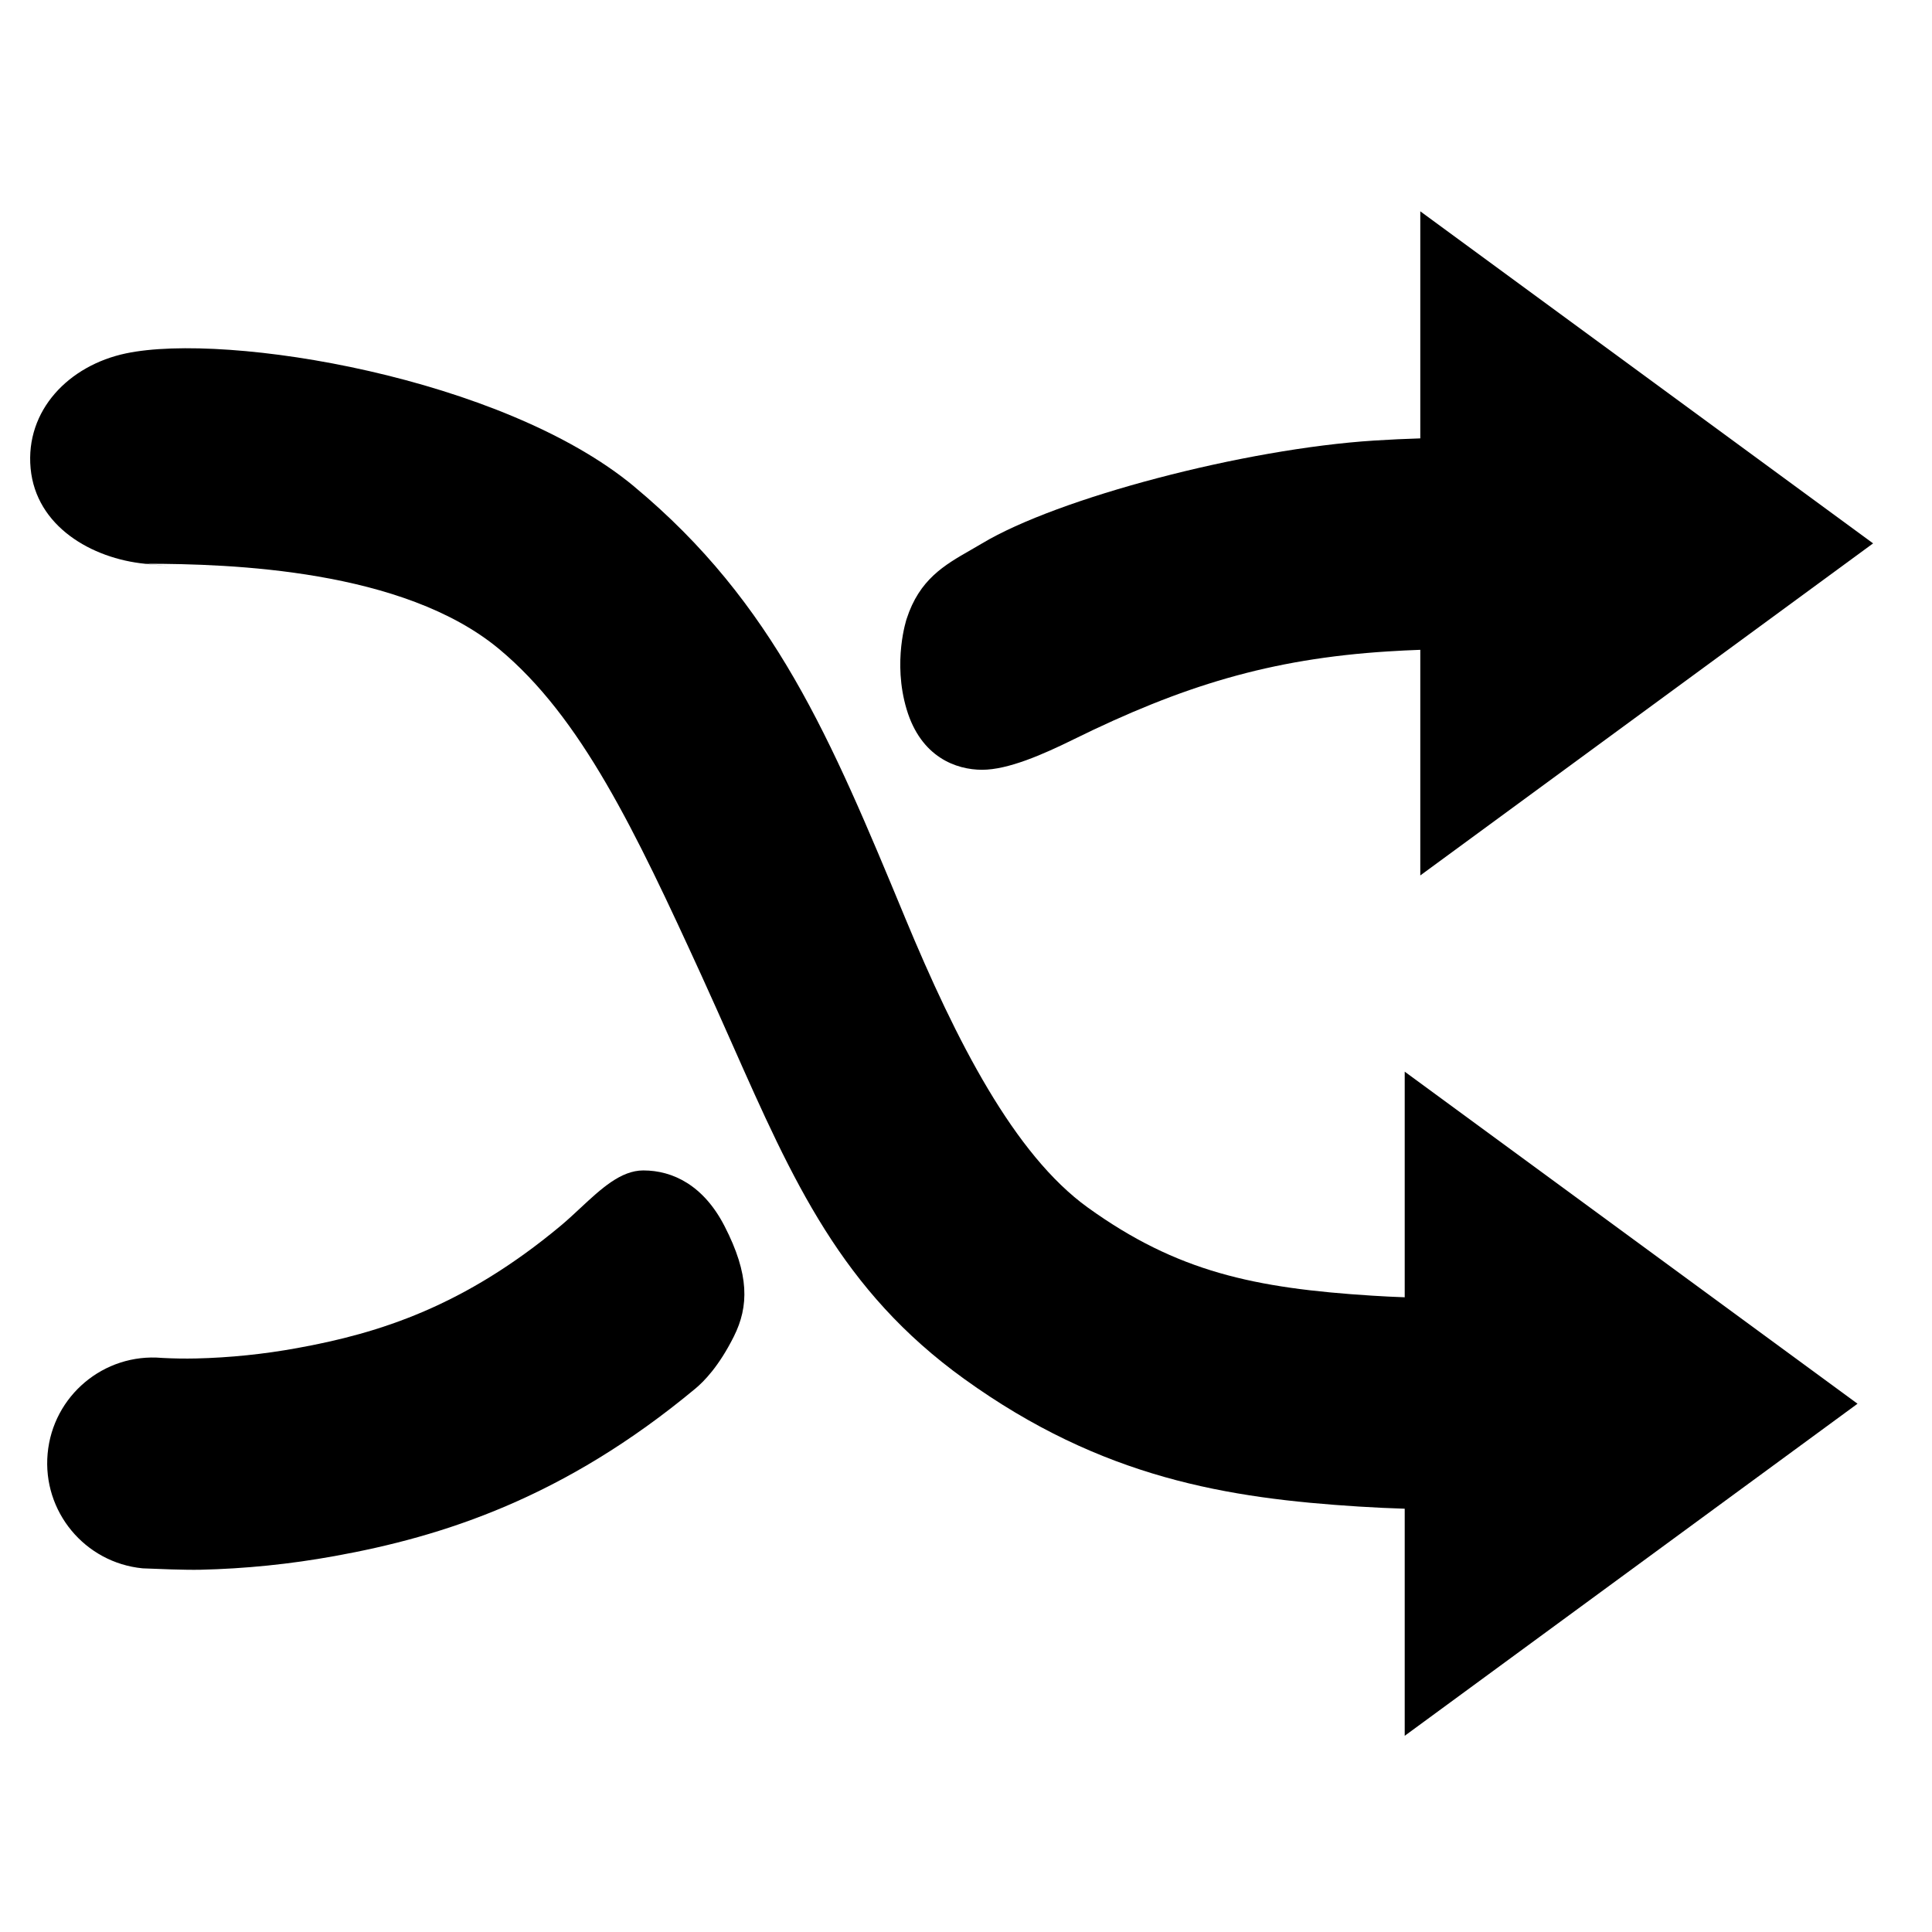
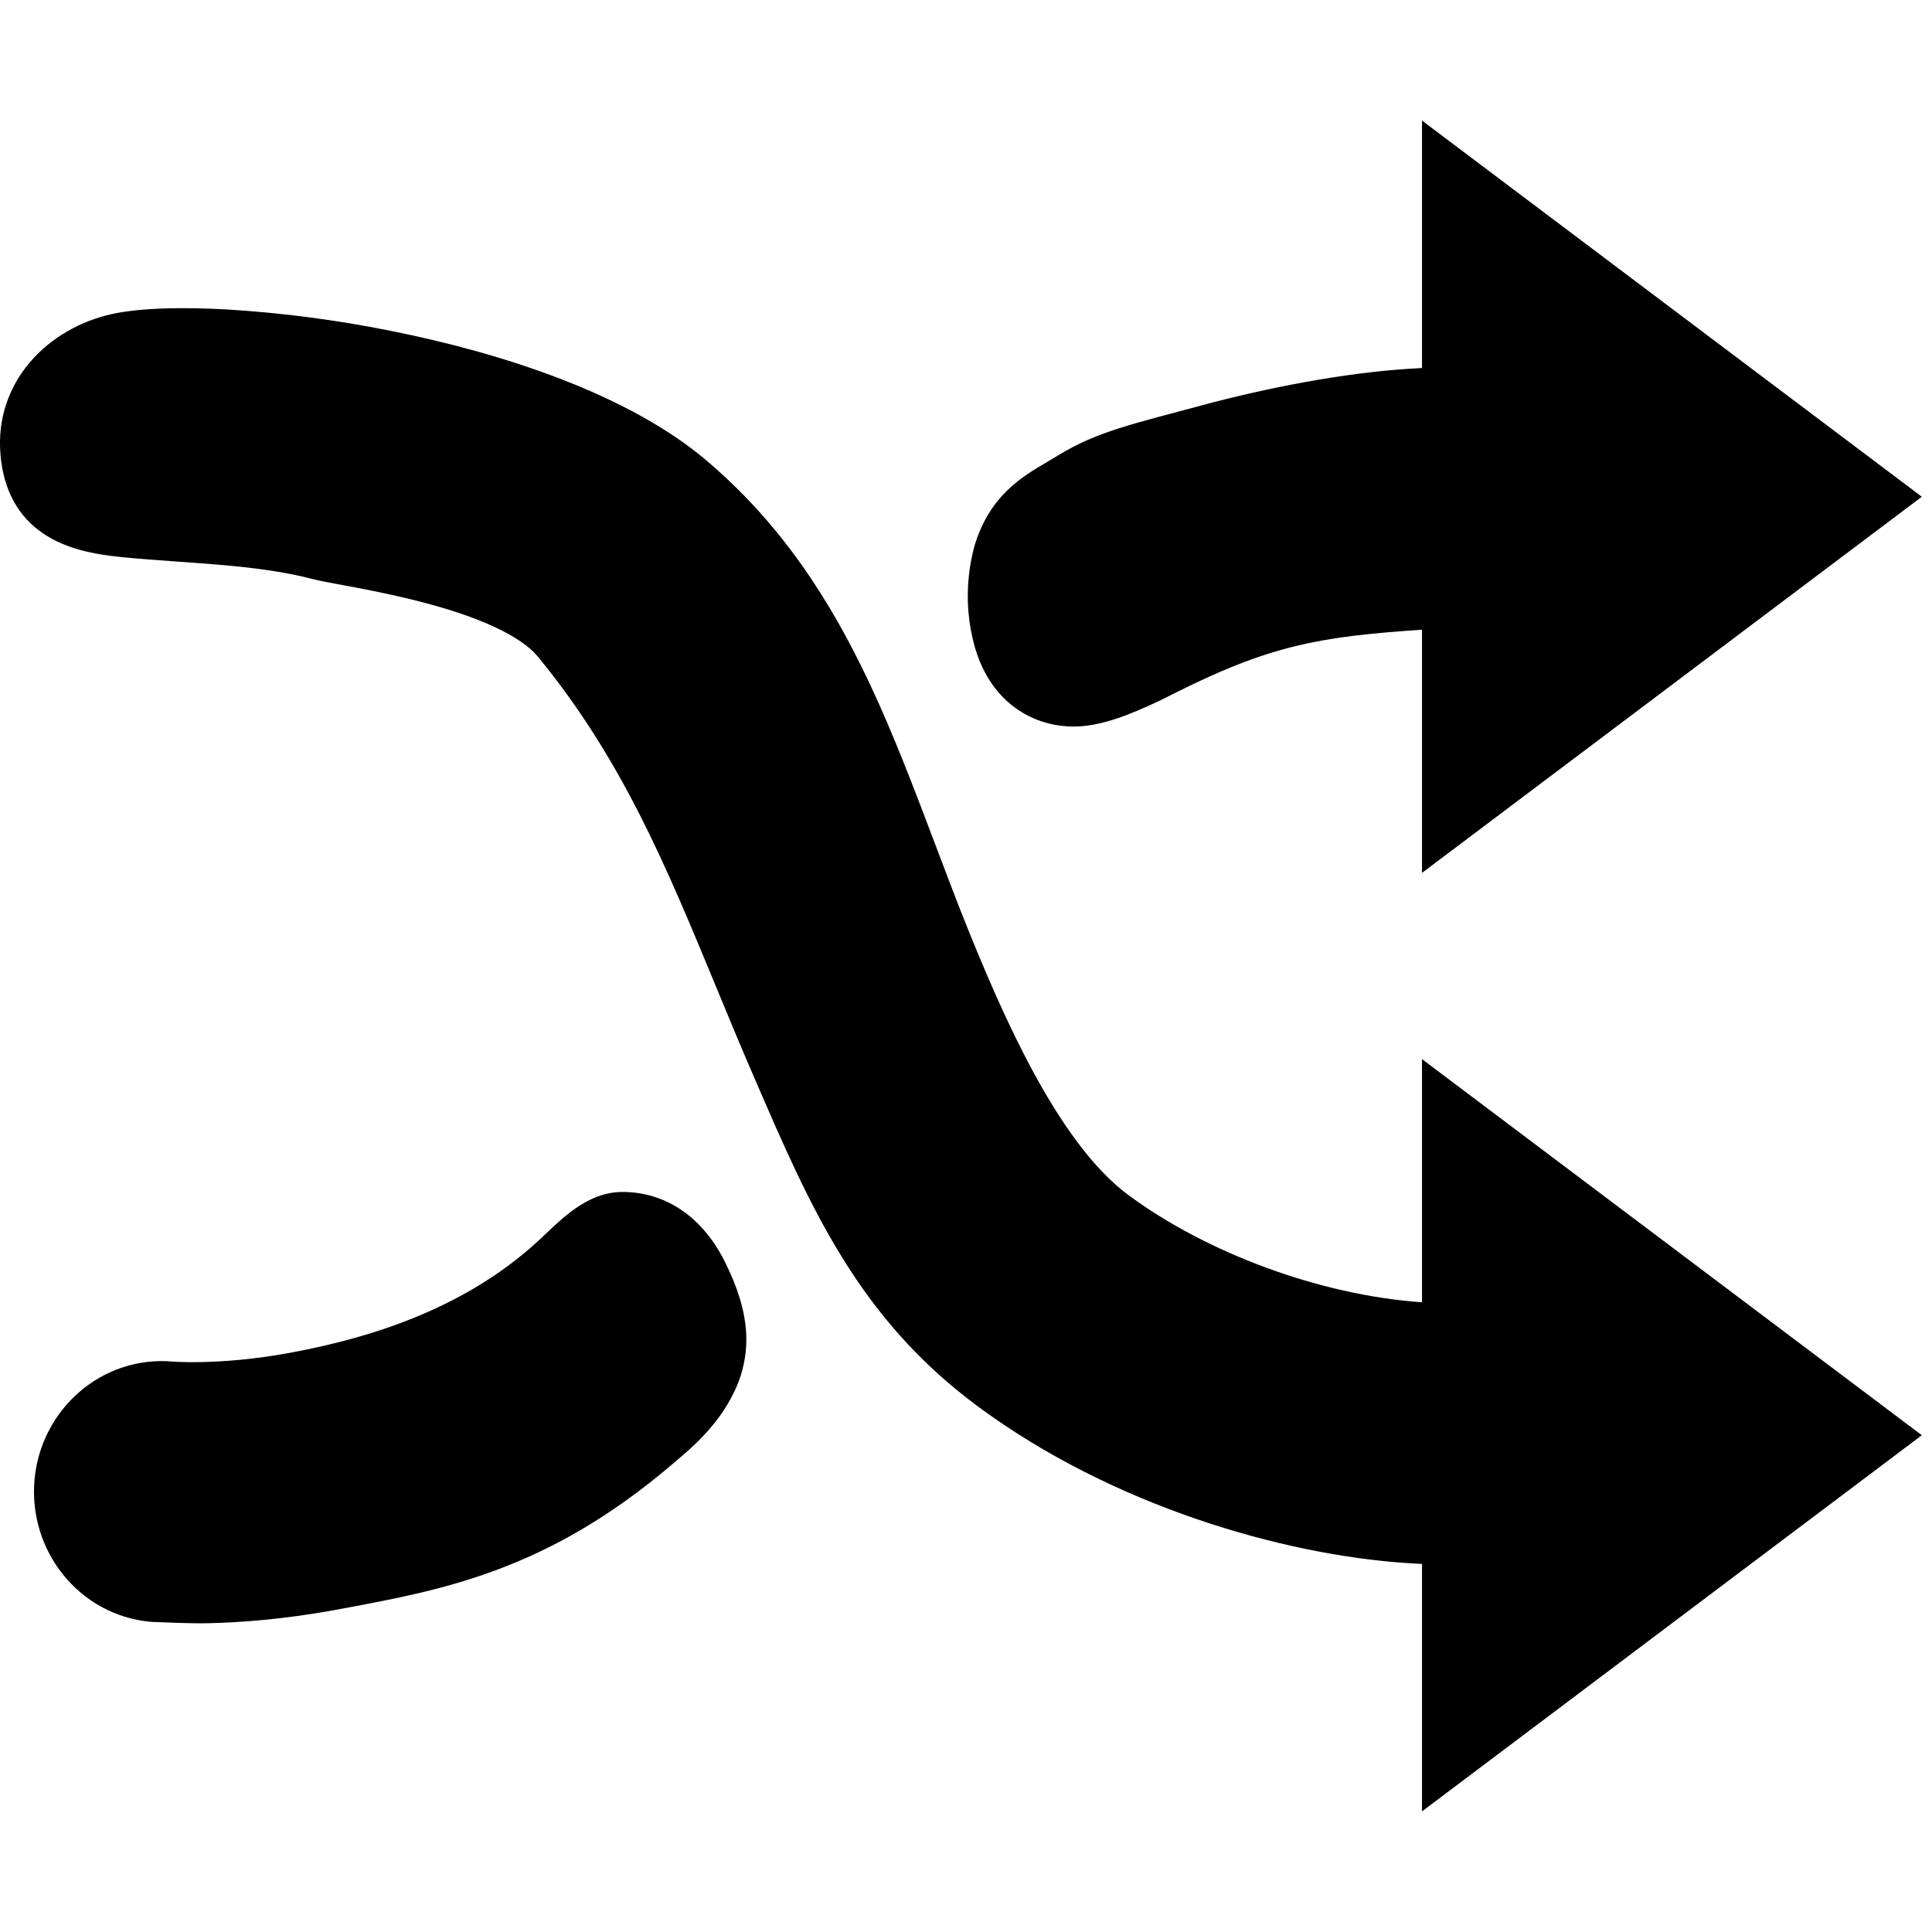
<svg xmlns="http://www.w3.org/2000/svg" width="64" height="64">
-   <path d="M35.55 24.5c-1.016.5-2.161 1-3.016 1s-2.024-.413-2.5-2 0-3 0-3c.422-1.306 1.249-1.78 2.113-2.275.129-.074.258-.148.387-.225 2.5-1.5 8.67-3.133 13-3.407.52-.033 1.027-.056 1.515-.071V7l15 11-15 11v-7.474c-.348.012-.706.03-1.072.053-3.905.247-6.811 1.14-10.428 2.921zM4.724 51.953l.072.003c.386.016 1.32.055 1.84.044a28.493 28.493 0 0 0 4.447-.453C14.671 50.9 18.68 49.62 23.034 46c.276-.23.776-.728 1.276-1.728s.517-2.051-.308-3.654c-.692-1.346-1.707-1.846-2.692-1.846-.746 0-1.401.61-2.084 1.246-.218.204-.44.41-.668.6-3.175 2.64-5.954 3.541-8.72 4.04a21.504 21.504 0 0 1-3.346.343 14.878 14.878 0 0 1-1.103-.017l-.03-.002a3.5 3.5 0 0 0-.635 6.971z" fill="#000" />
-   <path d="M21.01 16.118C16.654 12.498 7.533 11 4.174 11.706c-1.892.397-3.34 1.885-3.16 3.81.18 1.92 2.019 2.984 3.794 3.16 1.775.178.031-.001.031-.001 2.8.002 8.519.185 11.694 2.825 2.719 2.26 4.5 6 6.704 10.815.354.775.687 1.525 1.009 2.25 2.028 4.575 3.628 8.184 7.695 11.114 4.572 3.295 8.746 3.954 13.077 4.228.52.033 1.027.056 1.515.071V57.5l15-11-15-11v7.474c-.348-.012-.706-.03-1.073-.053-3.904-.247-6.47-.79-9.427-2.921-2.433-1.753-4.354-5.507-6.052-9.6l-.017-.042c-2.44-5.879-4.304-10.373-8.956-14.24z" />
+   <g clip-path="url(#a)">
+     <path fill-rule="evenodd" clip-rule="evenodd" d="M47.106 12.191c-.154.008-.31.018-.468.028-2.09.136-4.588.604-6.852 1.215-2.244.605-3.455.864-4.739 1.654-.11.068-.22.133-.34.204l-.03.017c-.817.48-1.868 1.098-2.375 2.707v.001l-.007.022-.02.066a6.284 6.284 0 0 0-.18.967 6.208 6.208 0 0 0 .201 2.376c.28.956.79 1.635 1.427 2.064.621.42 1.295.556 1.849.556.572 0 1.166-.166 1.687-.359a15.32 15.32 0 0 0 1.556-.698c3.232-1.633 4.87-1.92 8.291-2.151v8.055l16.557-12.46-16.557-12.46v8.196zM4.997 53.725l-.026-.002c-2.354-.225-4.041-2.354-3.827-4.708.213-2.347 2.246-4.12 4.592-3.91l.016.001h.003l.156.009c.16.006.424.013.772.005.7-.014 1.725-.084 2.938-.309 3.08-.57 6.077-1.663 8.379-3.864l.027-.025c.296-.284.654-.627 1.036-.892.4-.278.925-.545 1.558-.545 1.326 0 2.594.721 3.388 2.306.42.838.662 1.603.707 2.34a3.958 3.958 0 0 1-.417 2.02c-.53 1.087-1.39 1.813-1.909 2.252l-.114.097c-4.187 3.572-7.67 4.182-11.137 4.825-1.729.32-3.21.425-4.281.447-.513.01-1.4-.027-1.753-.042l-.108-.005zm42.11-10.585c-3.407-.237-7.154-1.65-9.722-3.548-.968-.715-1.894-1.89-2.788-3.427-.888-1.526-1.706-3.34-2.485-5.269l-.016-.039c-.38-.94-.746-1.908-1.113-2.88-.69-1.823-1.386-3.665-2.199-5.384-1.27-2.687-2.89-5.234-5.404-7.357-2.567-2.169-6.696-3.532-10.456-4.28a39.837 39.837 0 0 0-5.342-.701c-1.562-.091-2.939-.053-3.852.143-2.122.458-3.935 2.24-3.712 4.69.106 1.167.592 2.031 1.417 2.588.756.51 1.691.687 2.547.774.617.063 1.292.111 1.956.158.464.033.922.066 1.351.103 1.097.094 2.139.226 3.089.476.189.05.536.114.936.188.166.03.342.063.519.097.65.124 1.435.285 2.237.498.807.213 1.606.473 2.287.787.697.321 1.187.661 1.46.994 2.783 3.389 4.243 6.92 5.895 10.917.396.958.803 1.944 1.243 2.96l.039.09c1.852 4.286 3.428 7.935 7.411 10.88 4.411 3.262 10.058 4.912 14.233 5.183.157.01.314.02.468.028v8.195l16.557-12.46-16.557-12.459v8.055z" />
+   </g>
+   <defs>
+     <clipPath id="a">
+       <path d="M0 0h64v64H0z" />
+     </clipPath>
+   </defs>
</svg>
